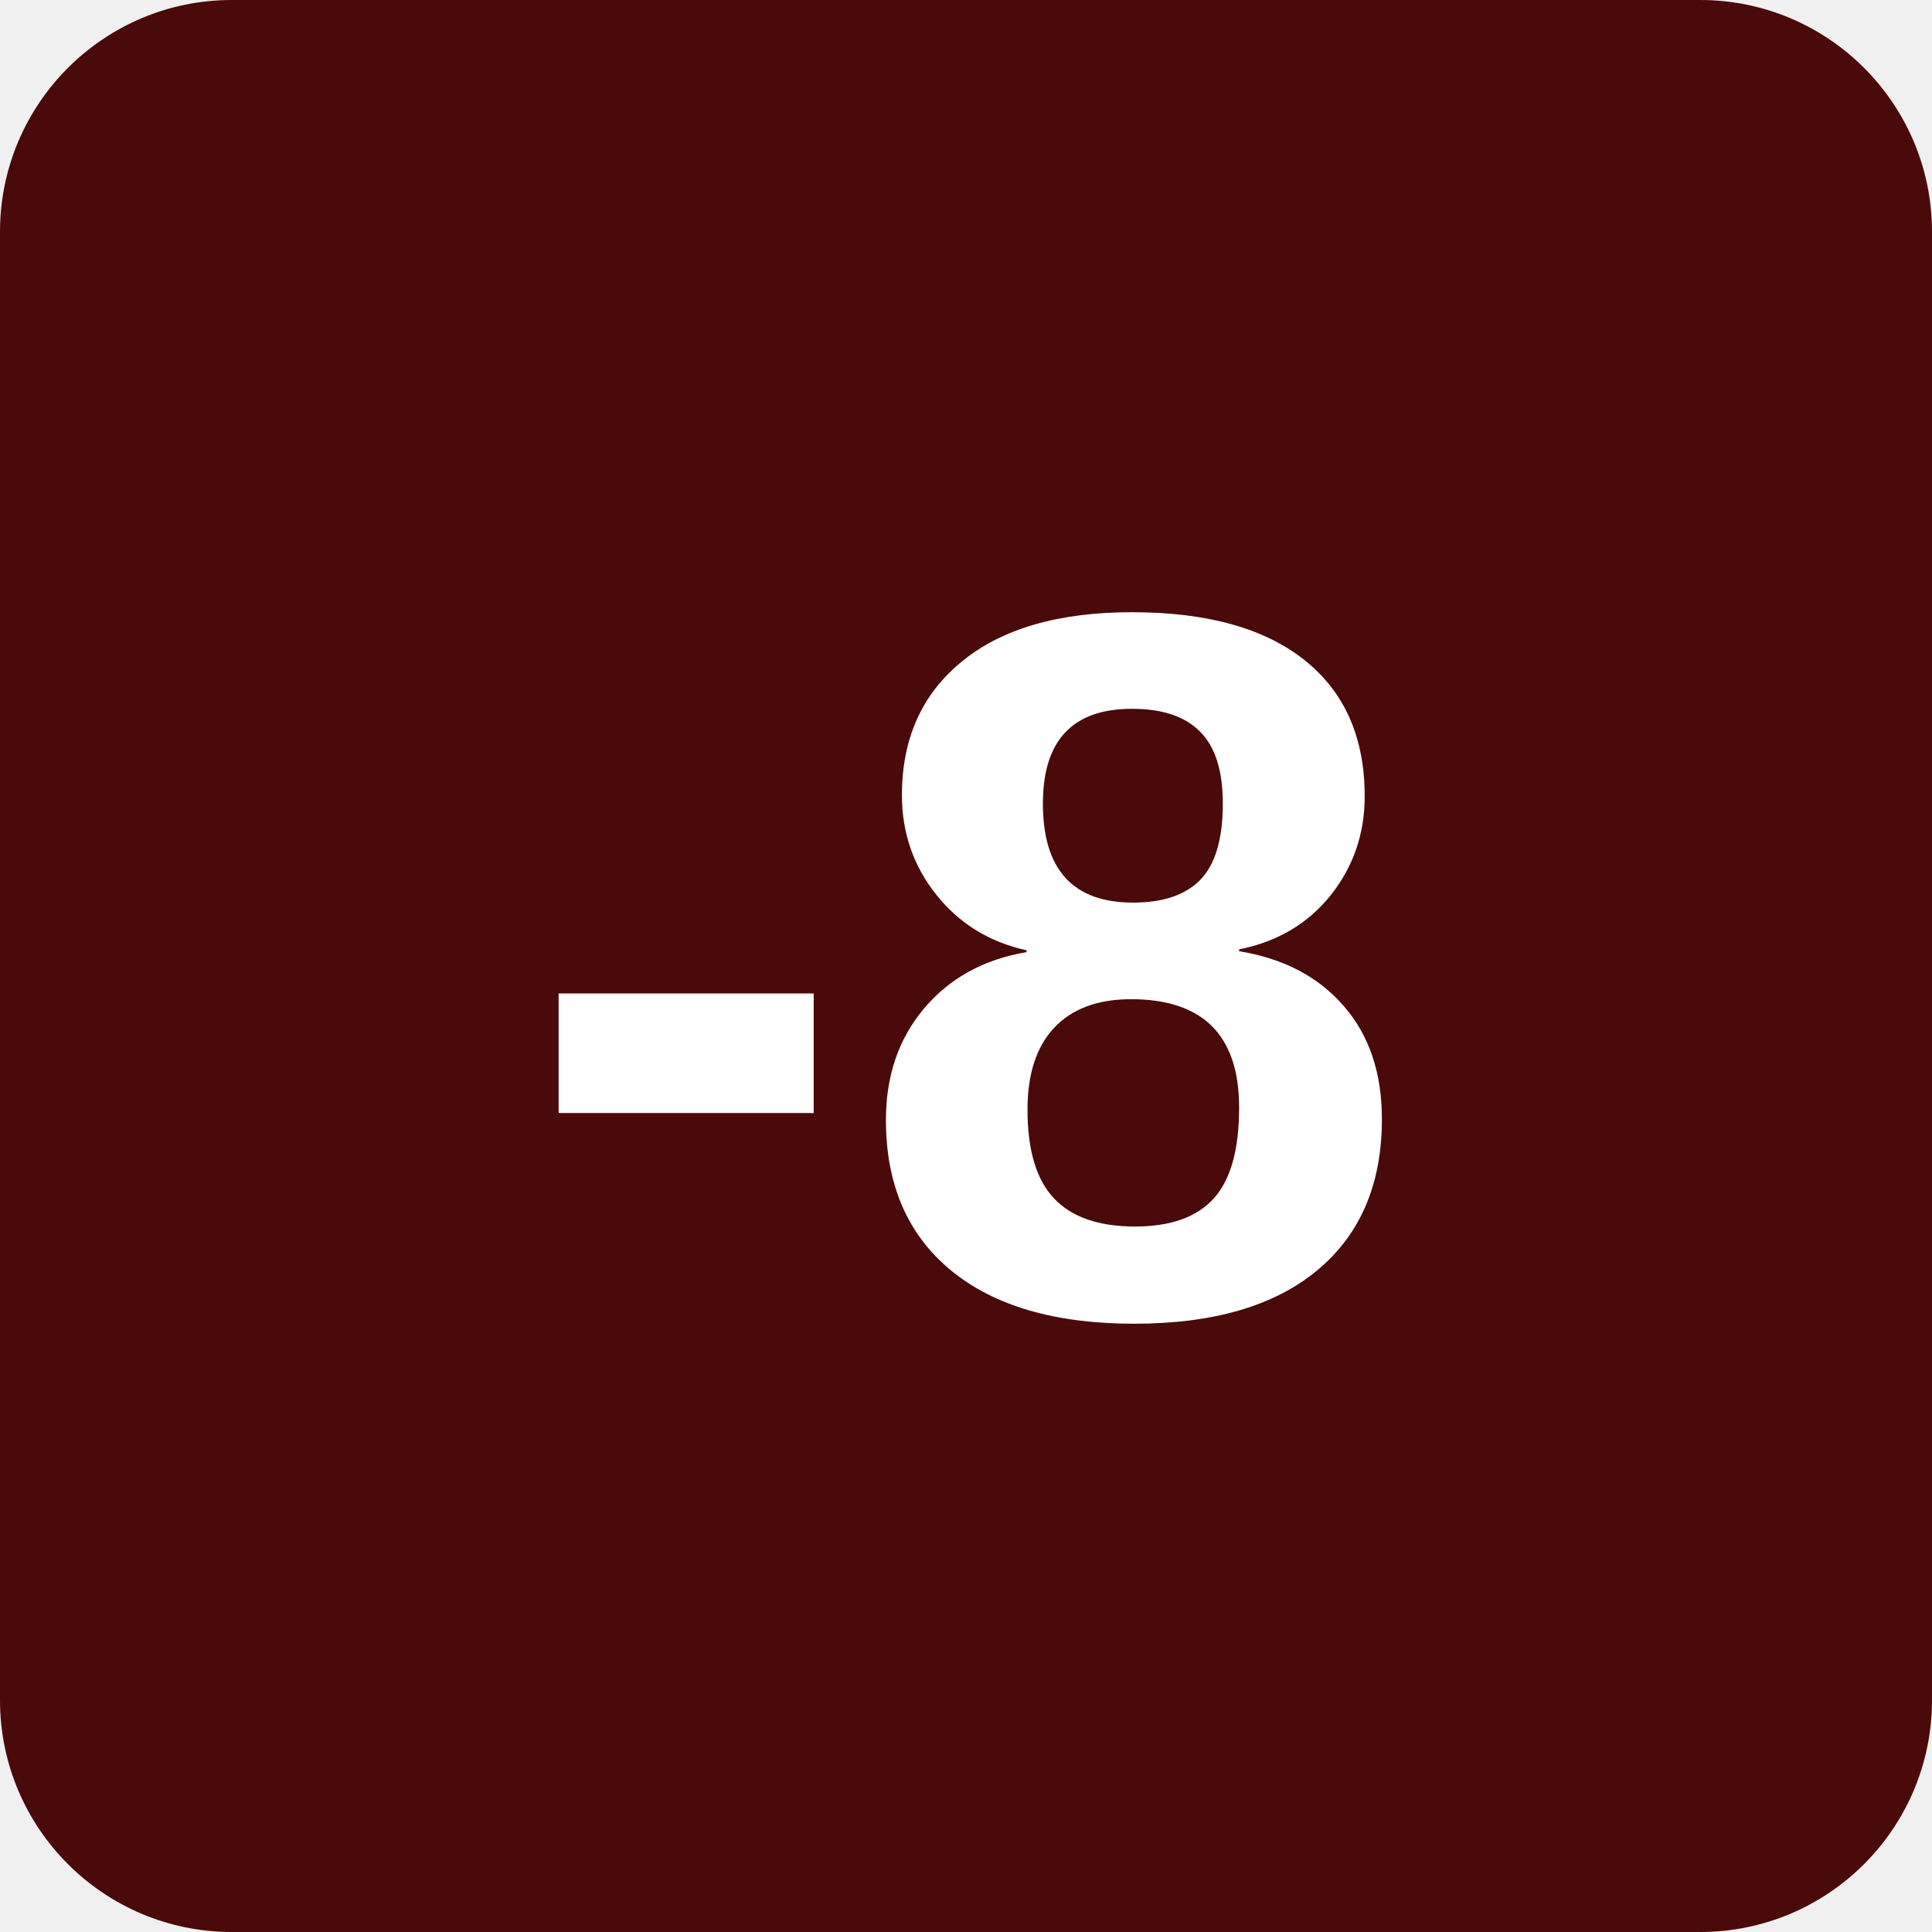
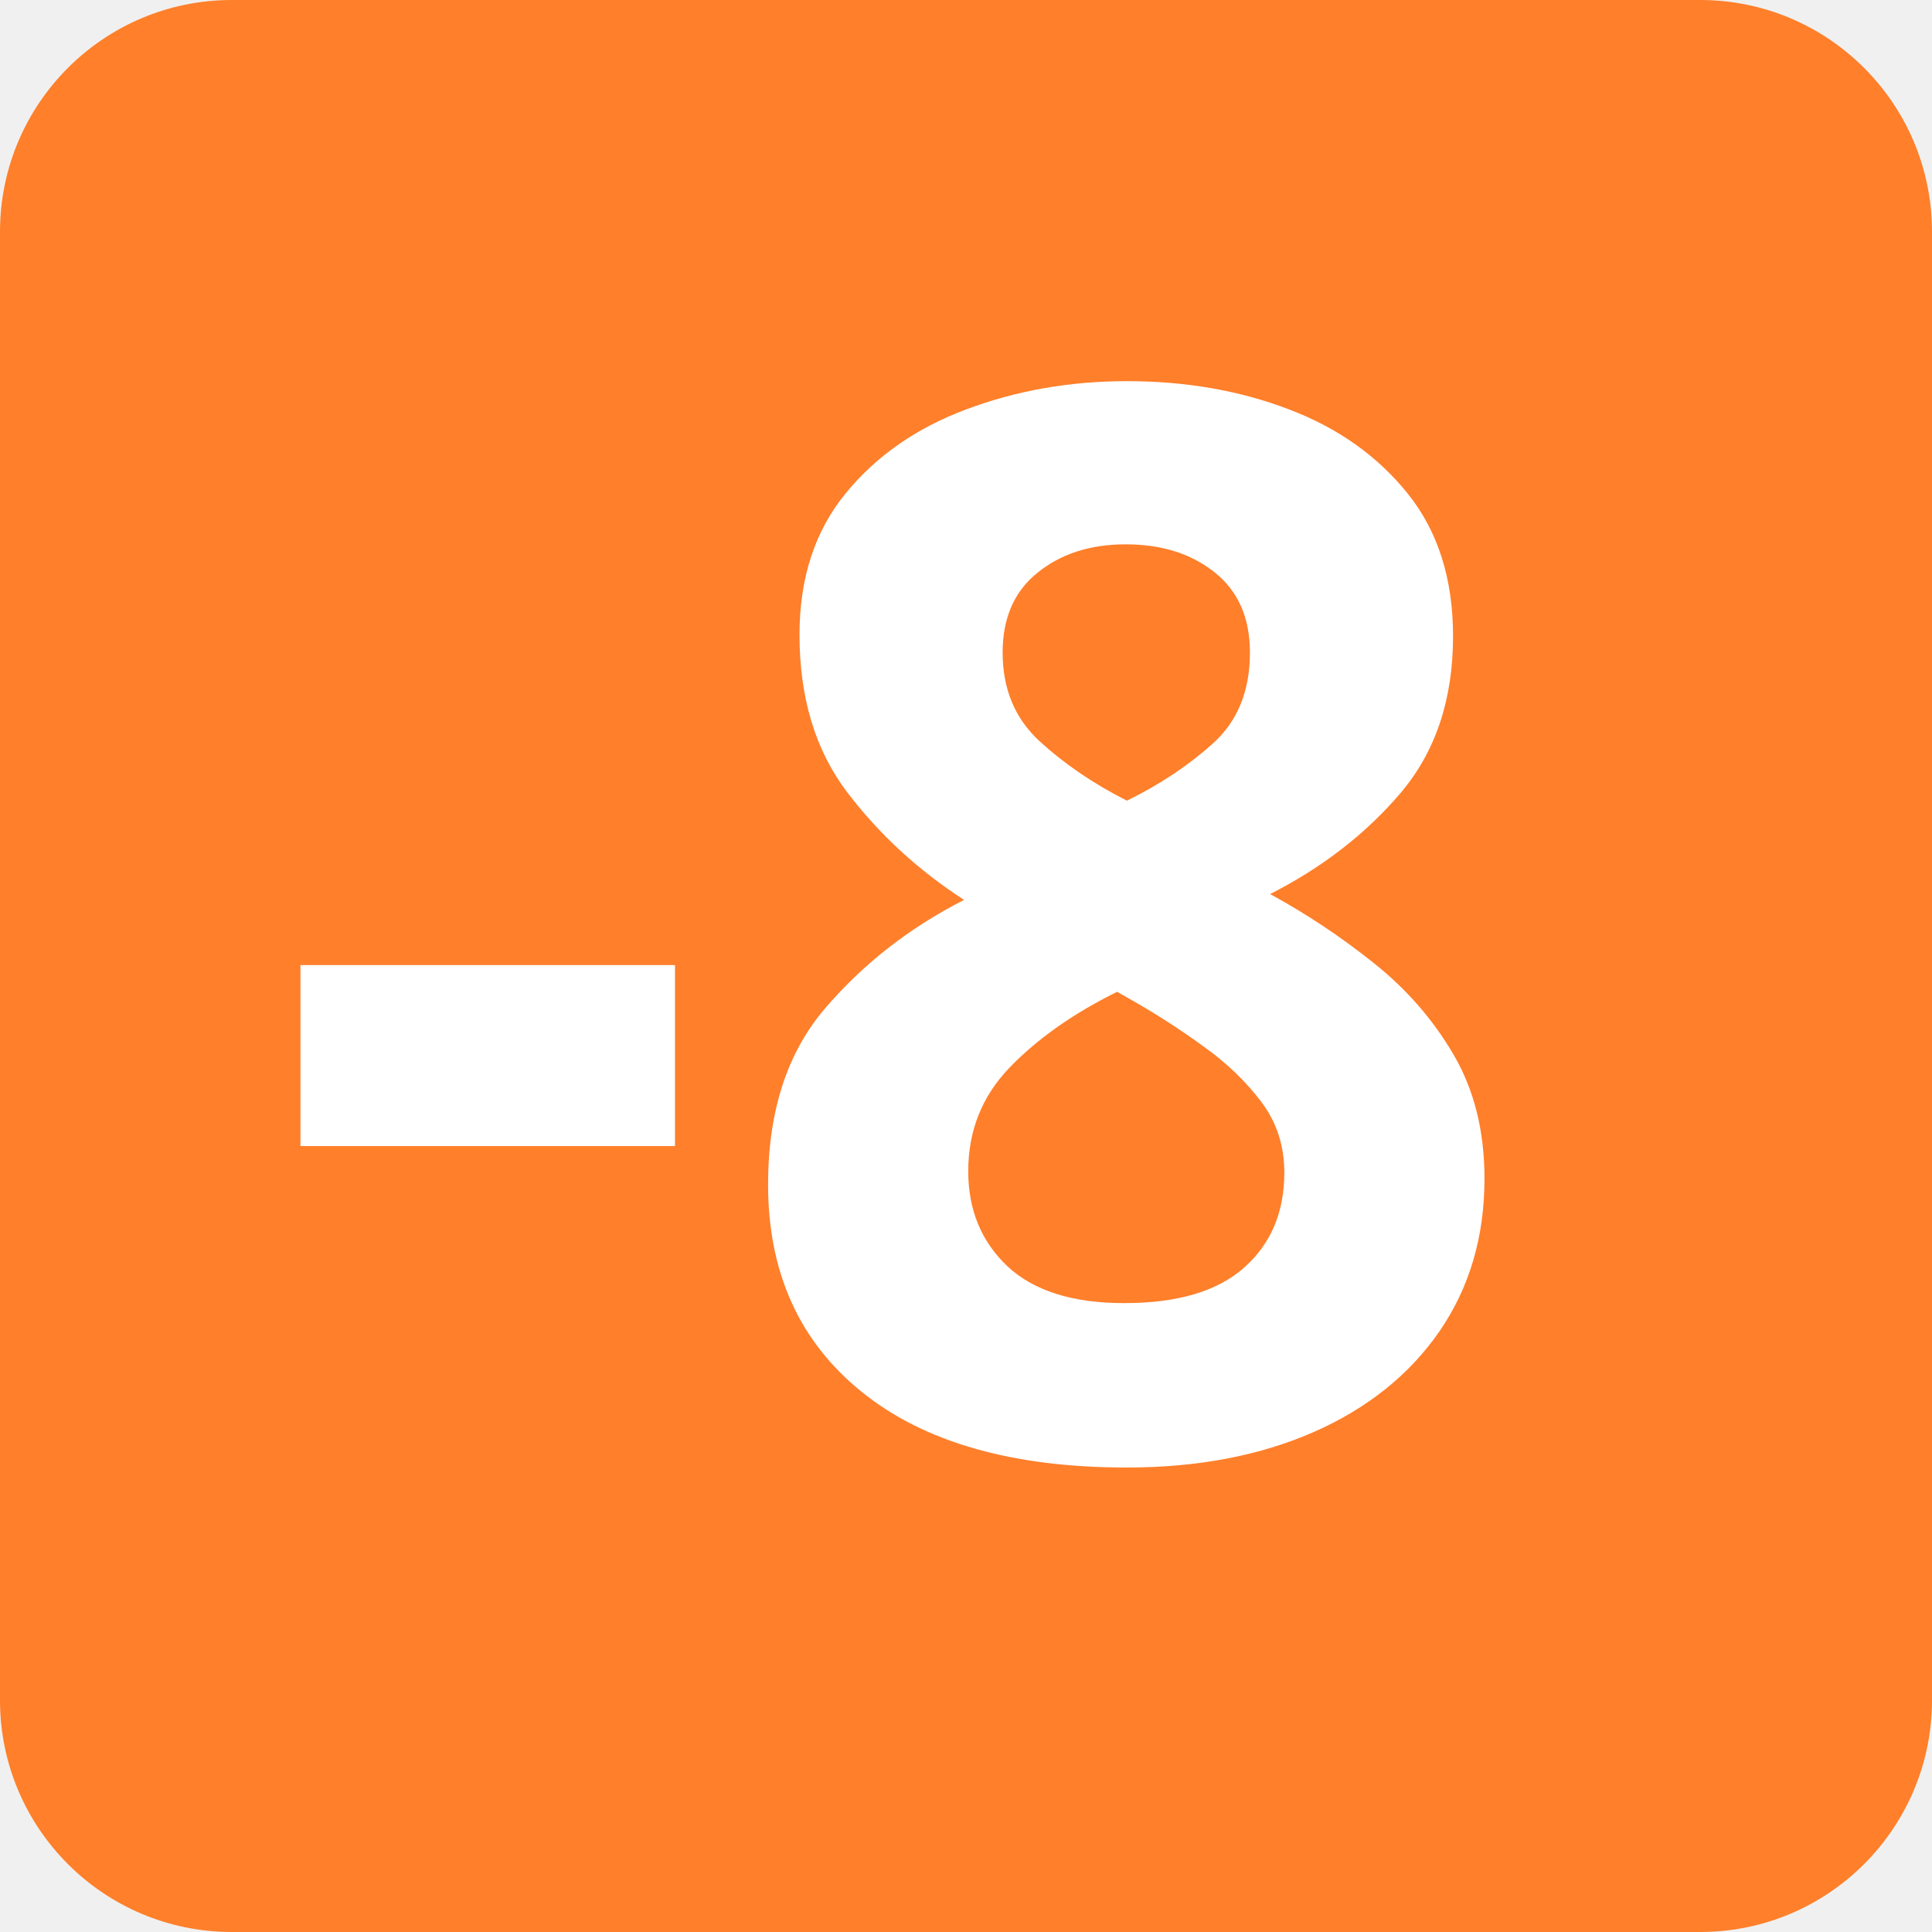
- <svg xmlns="http://www.w3.org/2000/svg" viewBox="0 0 100 100">
-   <rect width="100" height="100" rx="12" fill="#4a0a0a" />
-   <text x="50" y="68" font-family="Arial, sans-serif" font-size="52" font-weight="bold" fill="white" text-anchor="middle">-8</text>
+ <svg xmlns="http://www.w3.org/2000/svg" viewBox="0 0 100 100" version="1.1" id="svg1">
+   <defs id="defs1" />
+   <rect width="100" height="100" rx="12" fill="#4a0a0a" id="rect1" style="fill:#ff7f2a;fill-opacity:1" />
+   <text x="47.253" y="73.866" font-family="Arial, sans-serif" font-size="75.359px" font-weight="bold" fill="#ffffff" text-anchor="middle" id="text1" style="stroke-width:1.449" transform="scale(0.9822854,1.018034)">
+     <tspan style="font-style:normal;font-variant:normal;font-weight:bold;font-stretch:normal;font-family:Calibri;-inkscape-font-specification:'Calibri Bold';stroke-width:1.449" id="tspan1">-8</tspan>
+   </text>
</svg>
